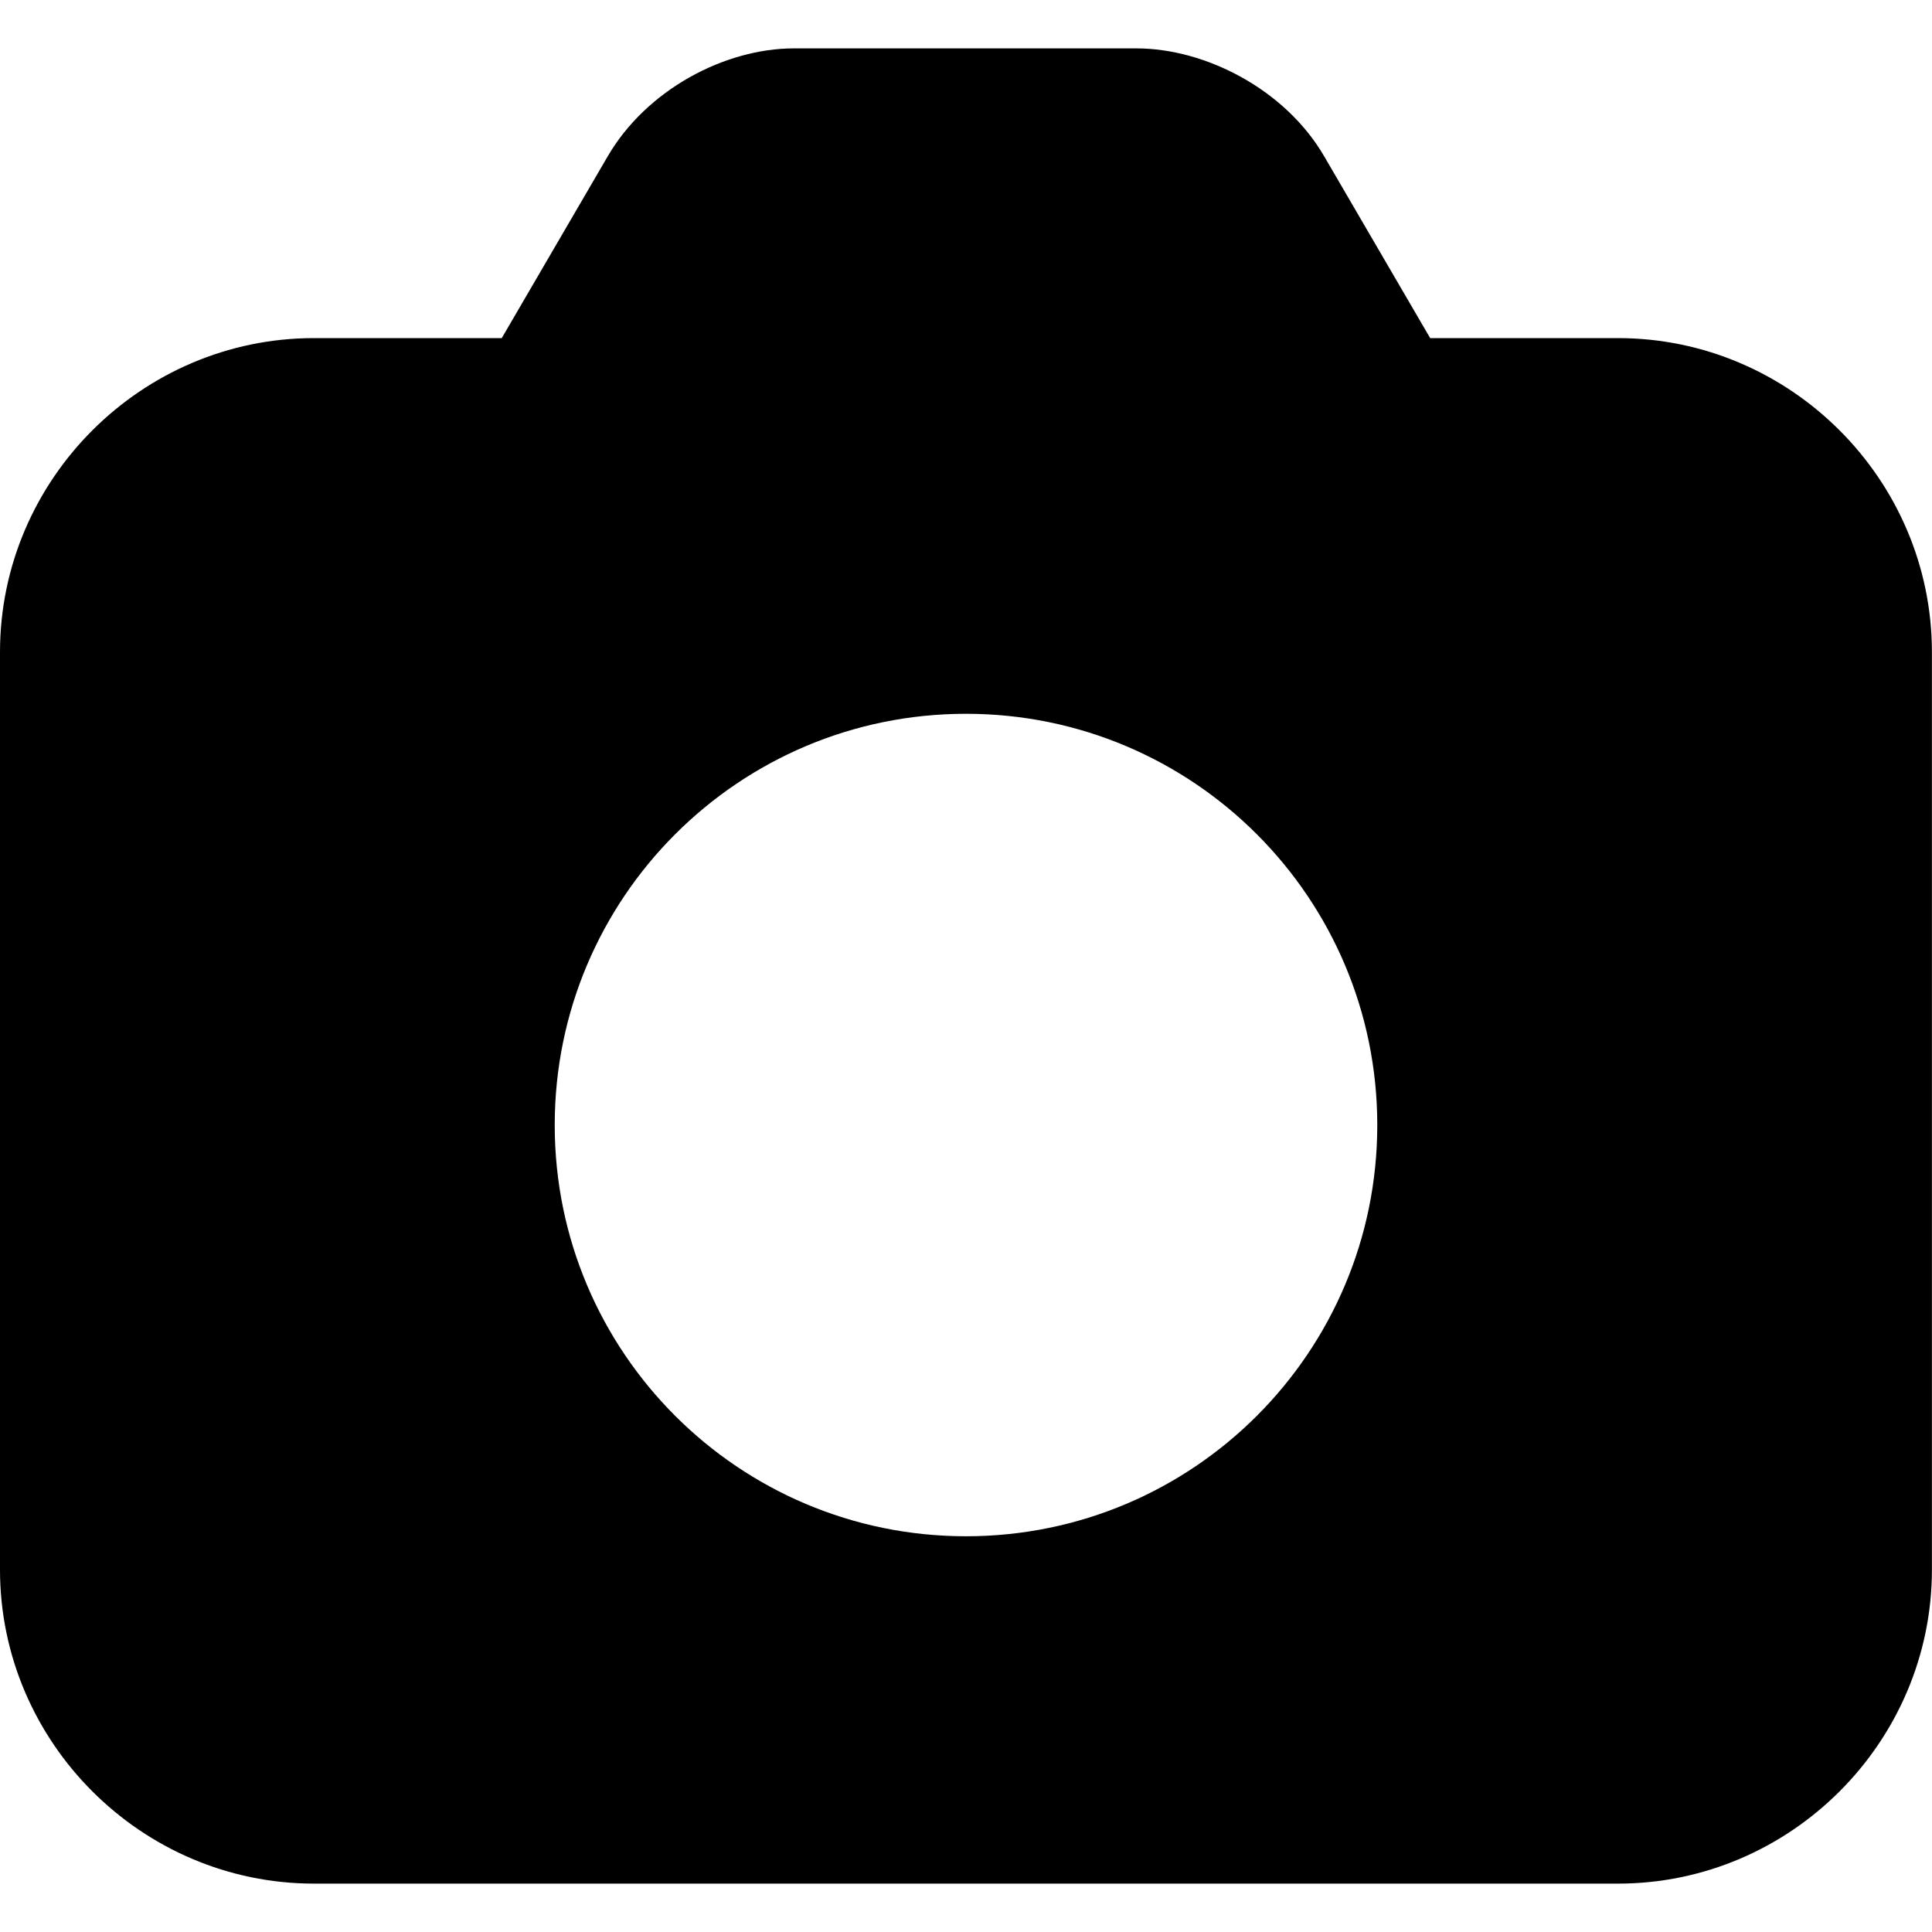
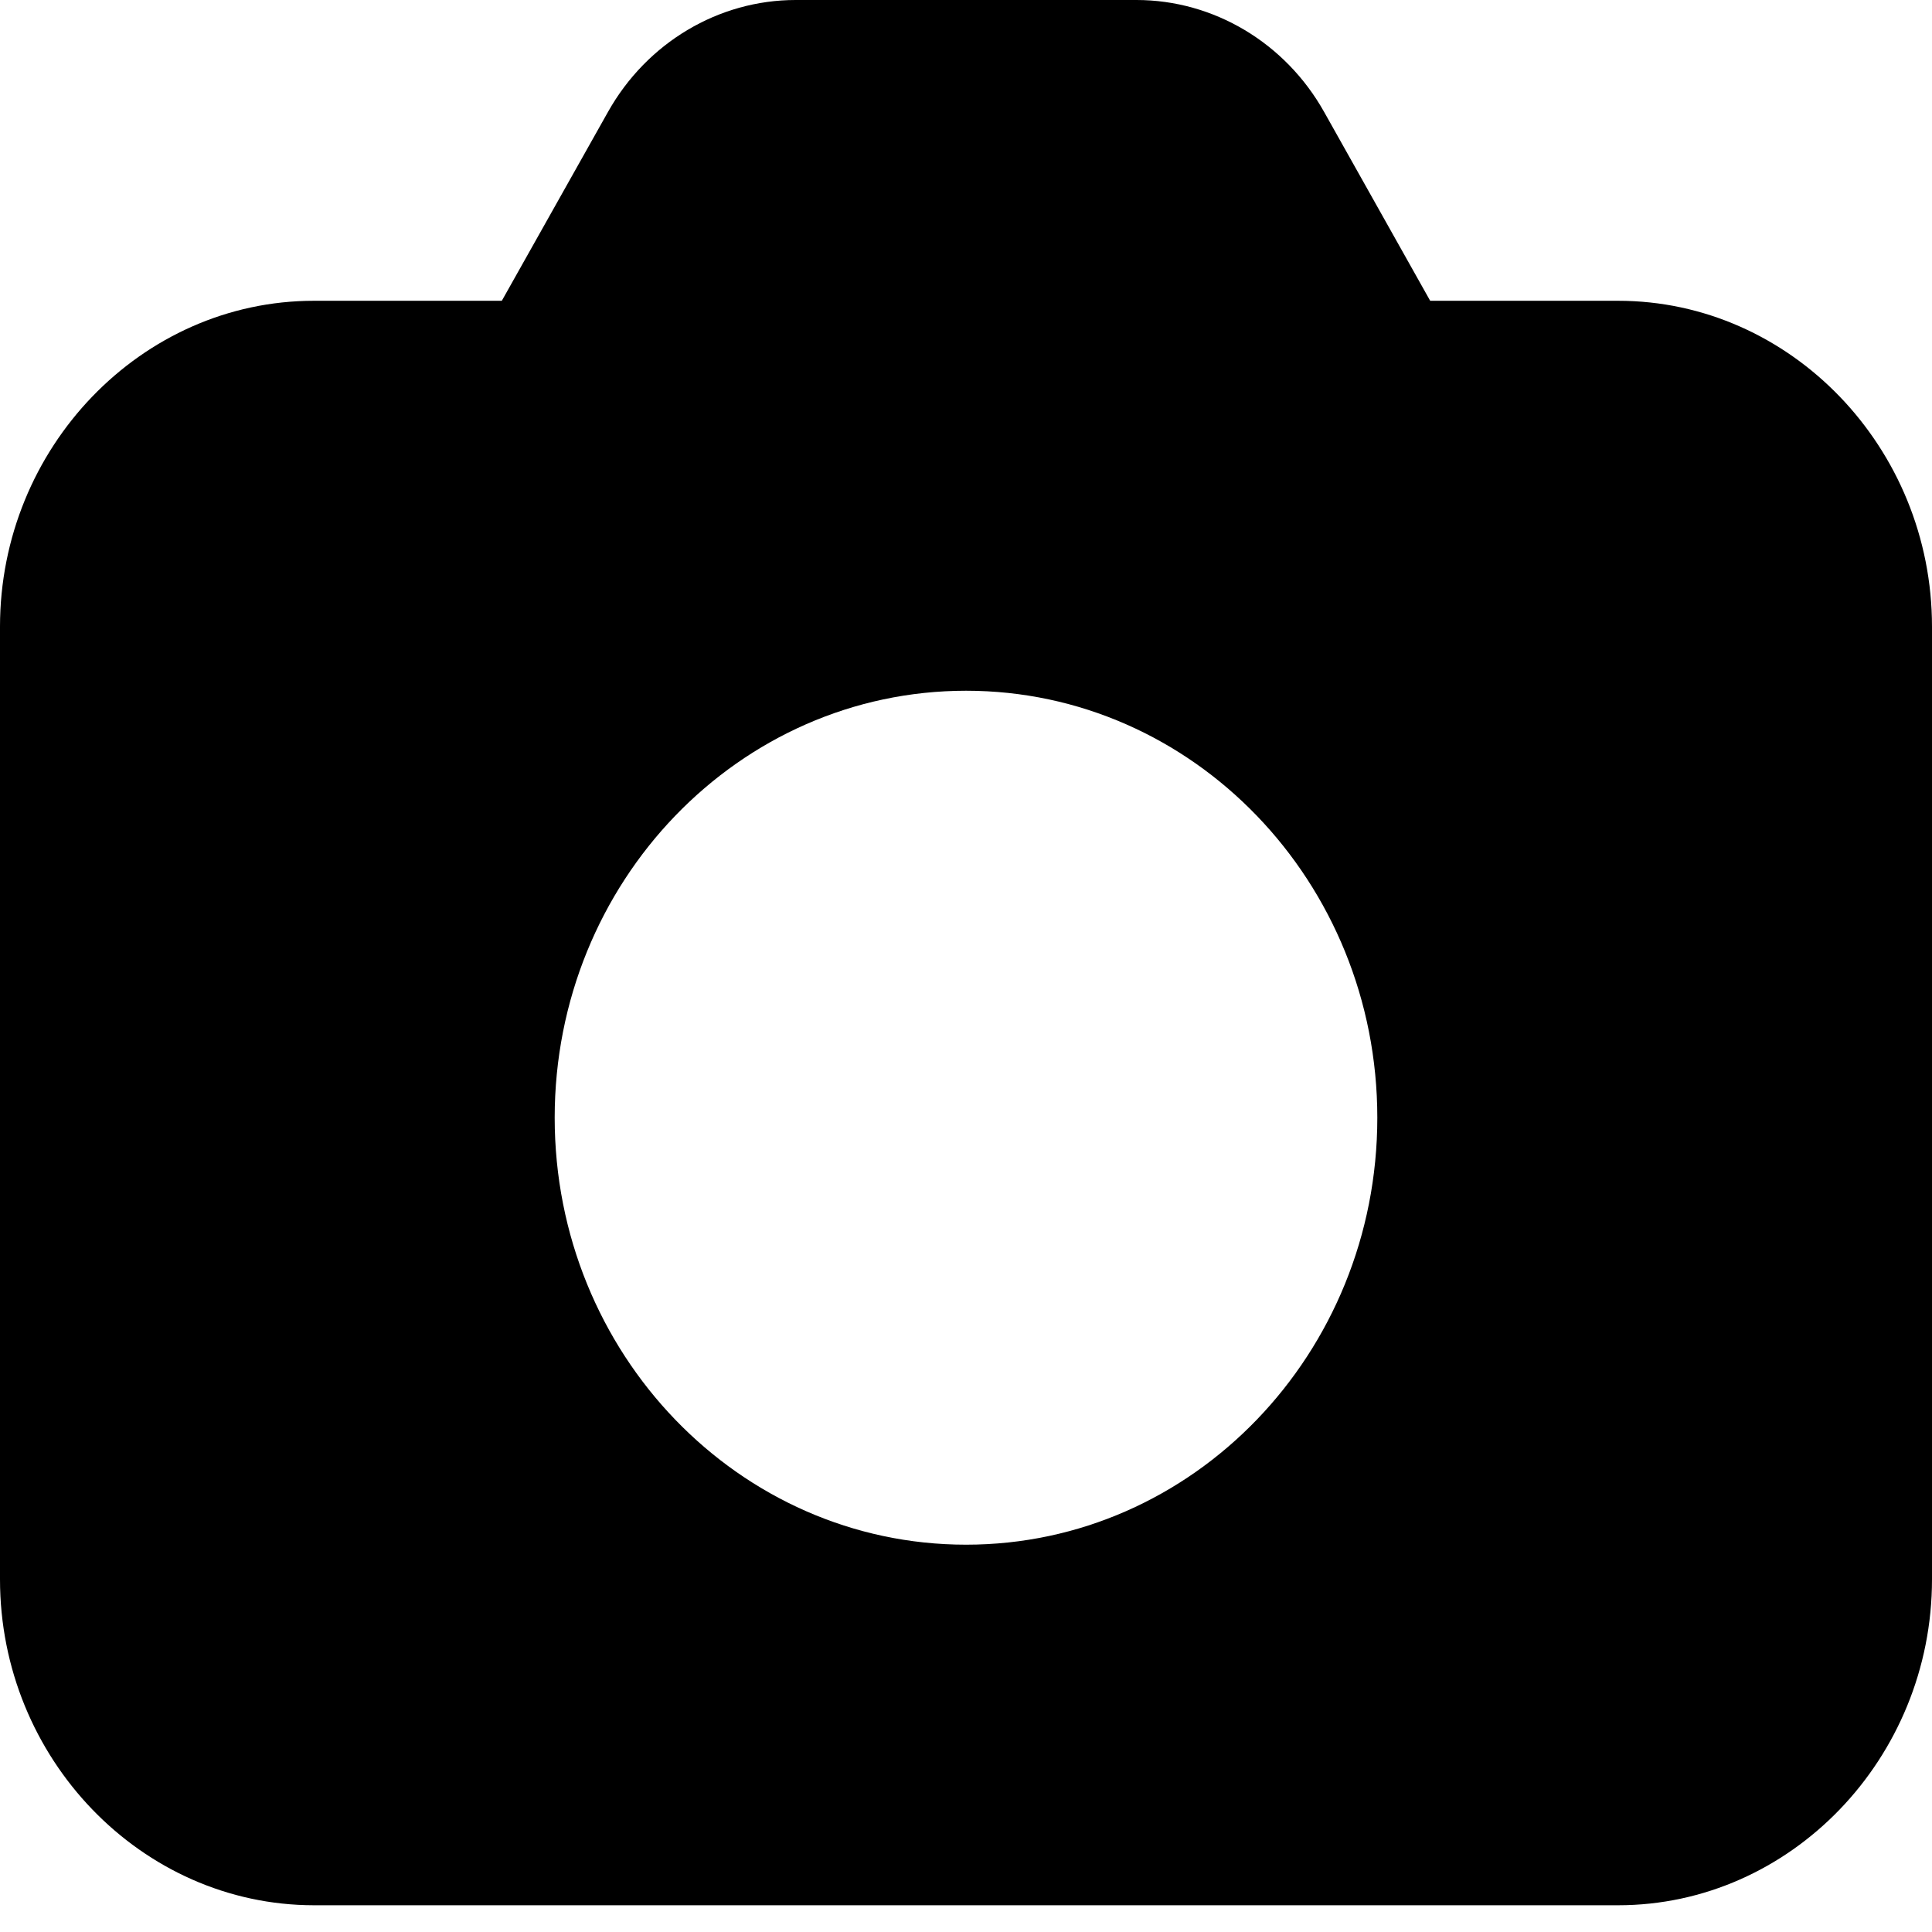
- <svg xmlns="http://www.w3.org/2000/svg" width="24" height="24" viewBox="0 0 24 24">
-   <path d="M14.116 0.601C14.975 0.601 15.965 1.111 16.448 1.939L17.766 4.2H20.099C22.242 4.2 23.998 5.957 23.999 8.1V19.499C23.999 21.642 22.242 23.399 20.099 23.399H3.9C1.758 23.399 0 21.642 0 19.499V8.1C0 5.957 1.758 4.2 3.9 4.2H6.233L7.551 1.939C8.034 1.112 9.006 0.601 9.863 0.601H14.116ZM12 8.867C9.178 8.867 6.891 11.154 6.891 13.976C6.891 16.798 9.178 19.084 12 19.084C14.822 19.084 17.109 16.798 17.109 13.976C17.109 11.154 14.822 8.867 12 8.867Z" />
+ <svg xmlns="http://www.w3.org/2000/svg" width="19" height="19" viewBox="0 0 19 19">
+   <path d="M11.176 0C11.935 9.64964e-05 12.64 0.42 13.022 1.101L14.065 2.958H15.913C17.609 2.958 19 4.402 19 6.163V15.532C19 17.293 17.609 18.737 15.913 18.737H3.087C1.391 18.736 0 17.293 0 15.532V6.163C0 4.402 1.391 2.958 3.087 2.958H4.935L5.979 1.101C6.361 0.42 7.066 0 7.825 0H11.176ZM9.501 6.793C7.267 6.793 5.455 8.673 5.455 10.992C5.455 13.311 7.267 15.191 9.501 15.191C11.734 15.191 13.545 13.311 13.545 10.992C13.545 8.673 11.734 6.793 9.501 6.793Z" />
</svg>
